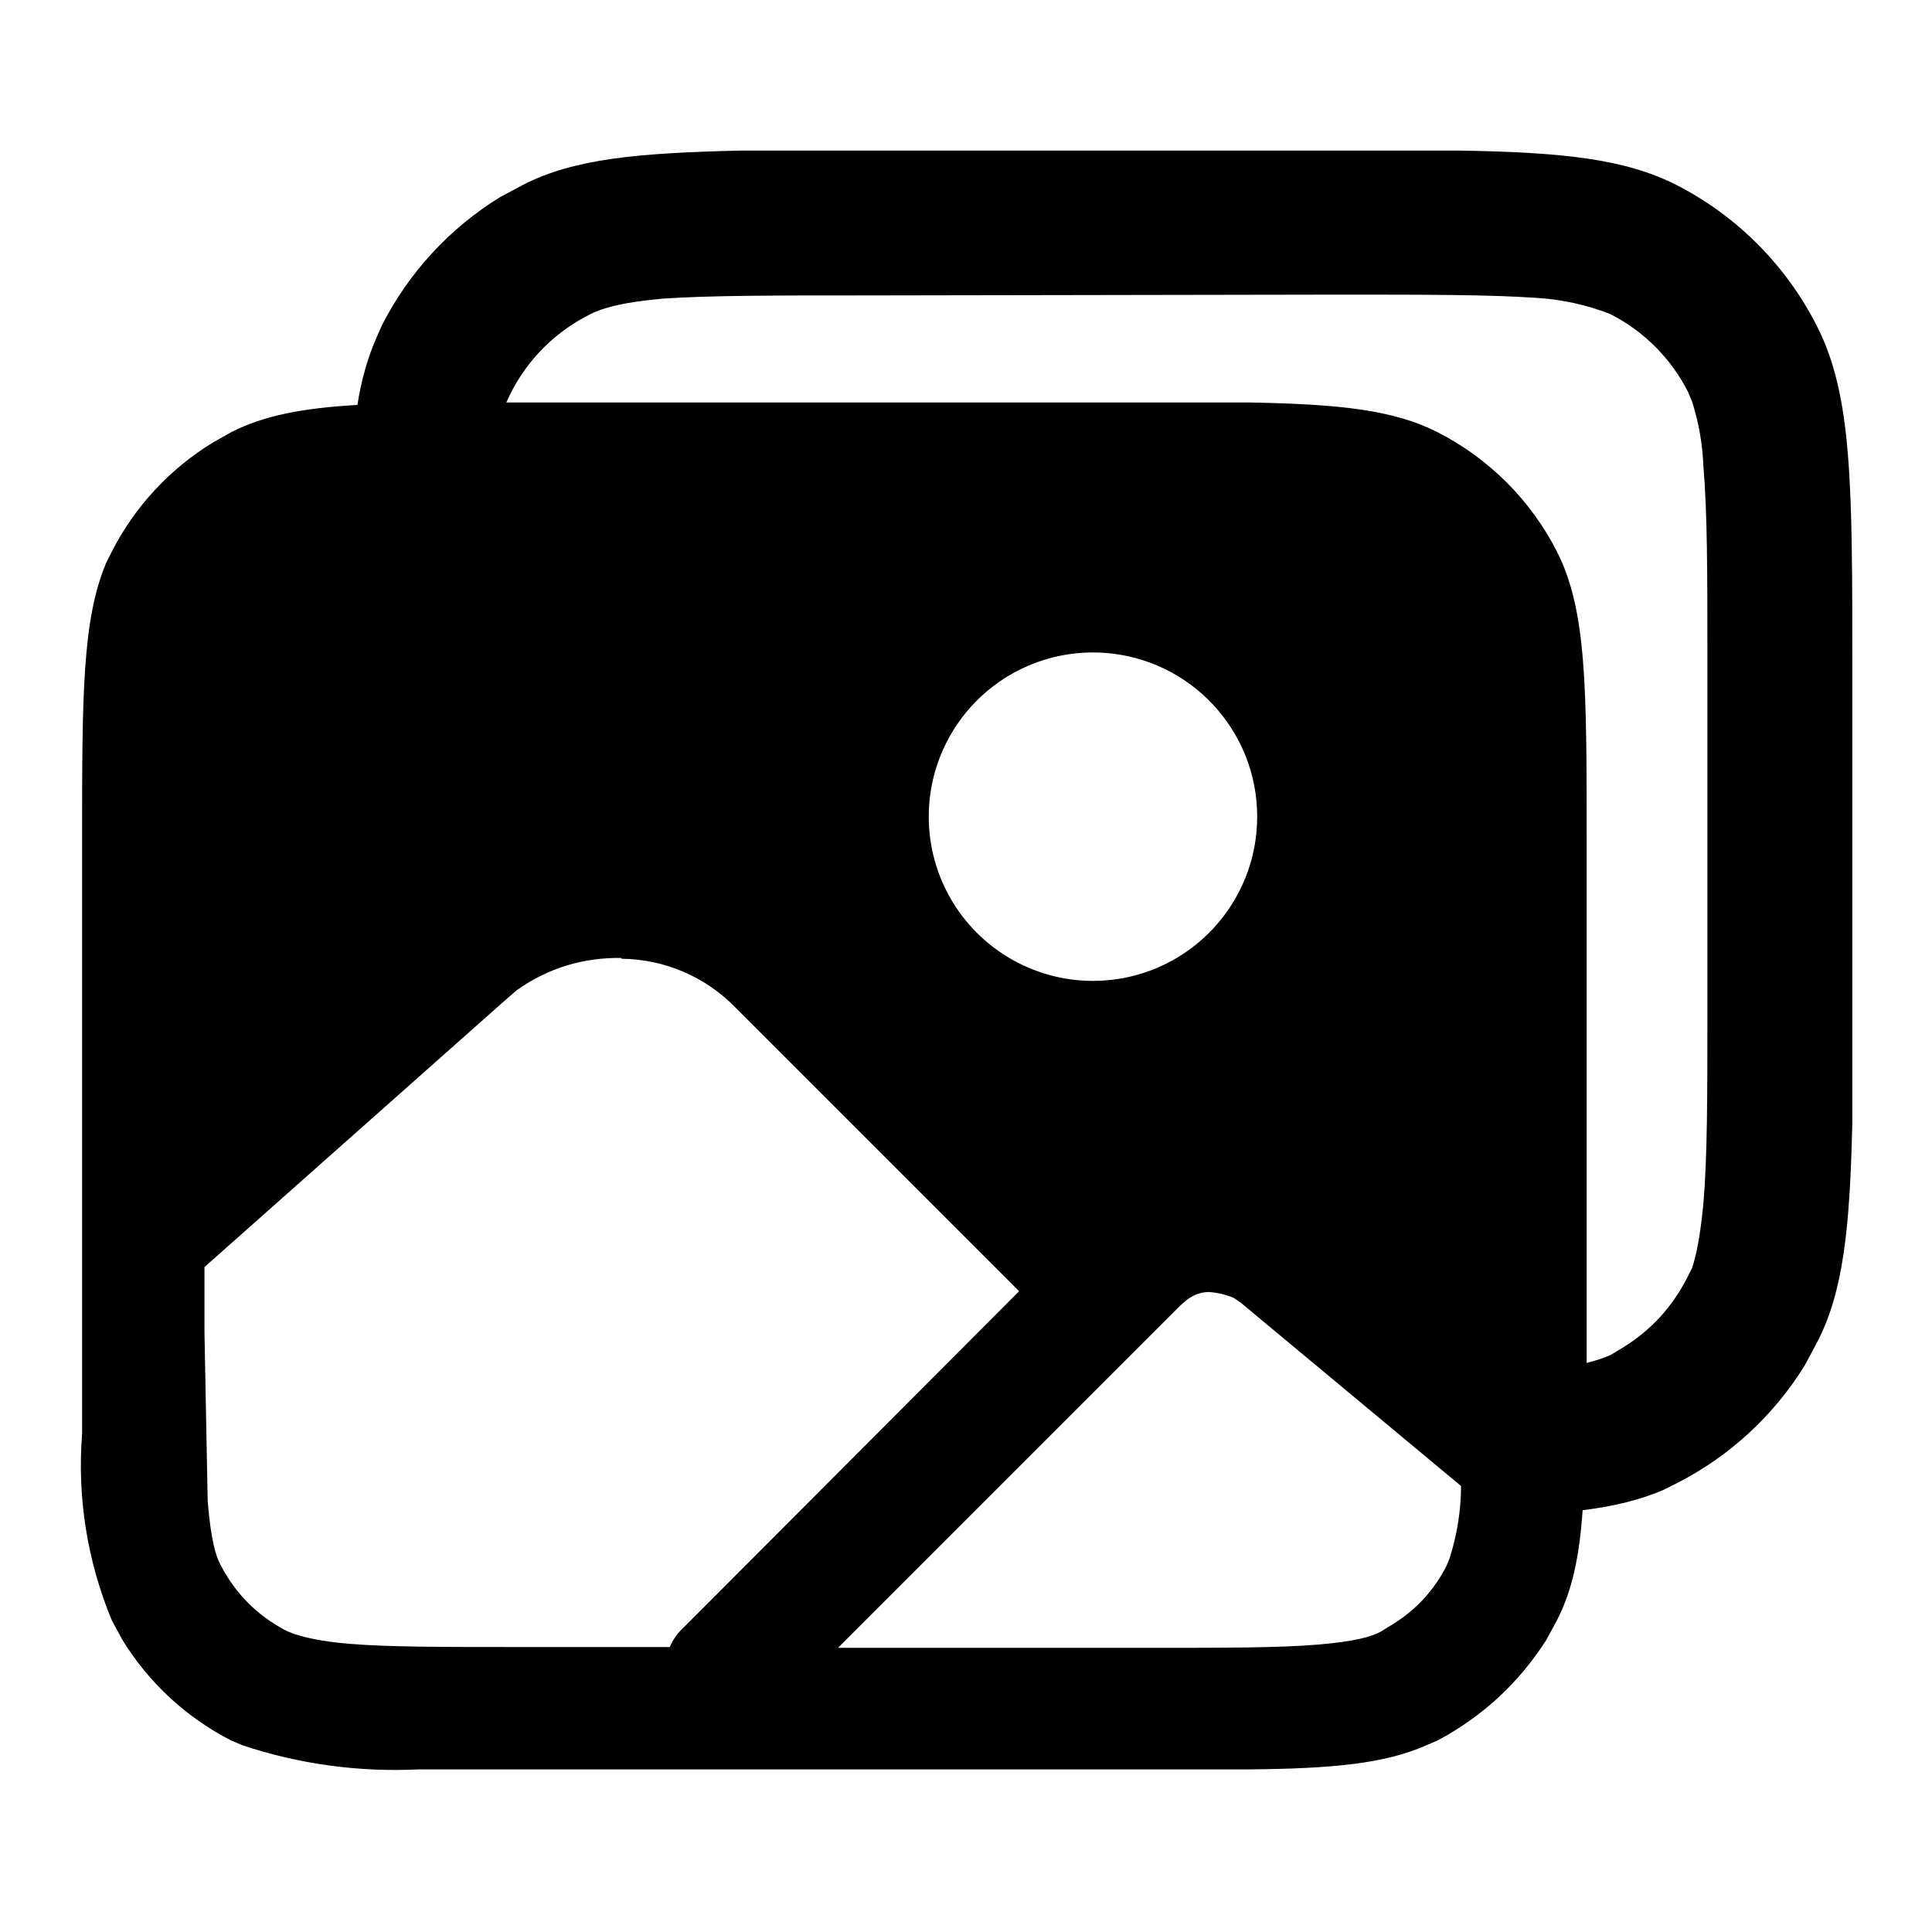
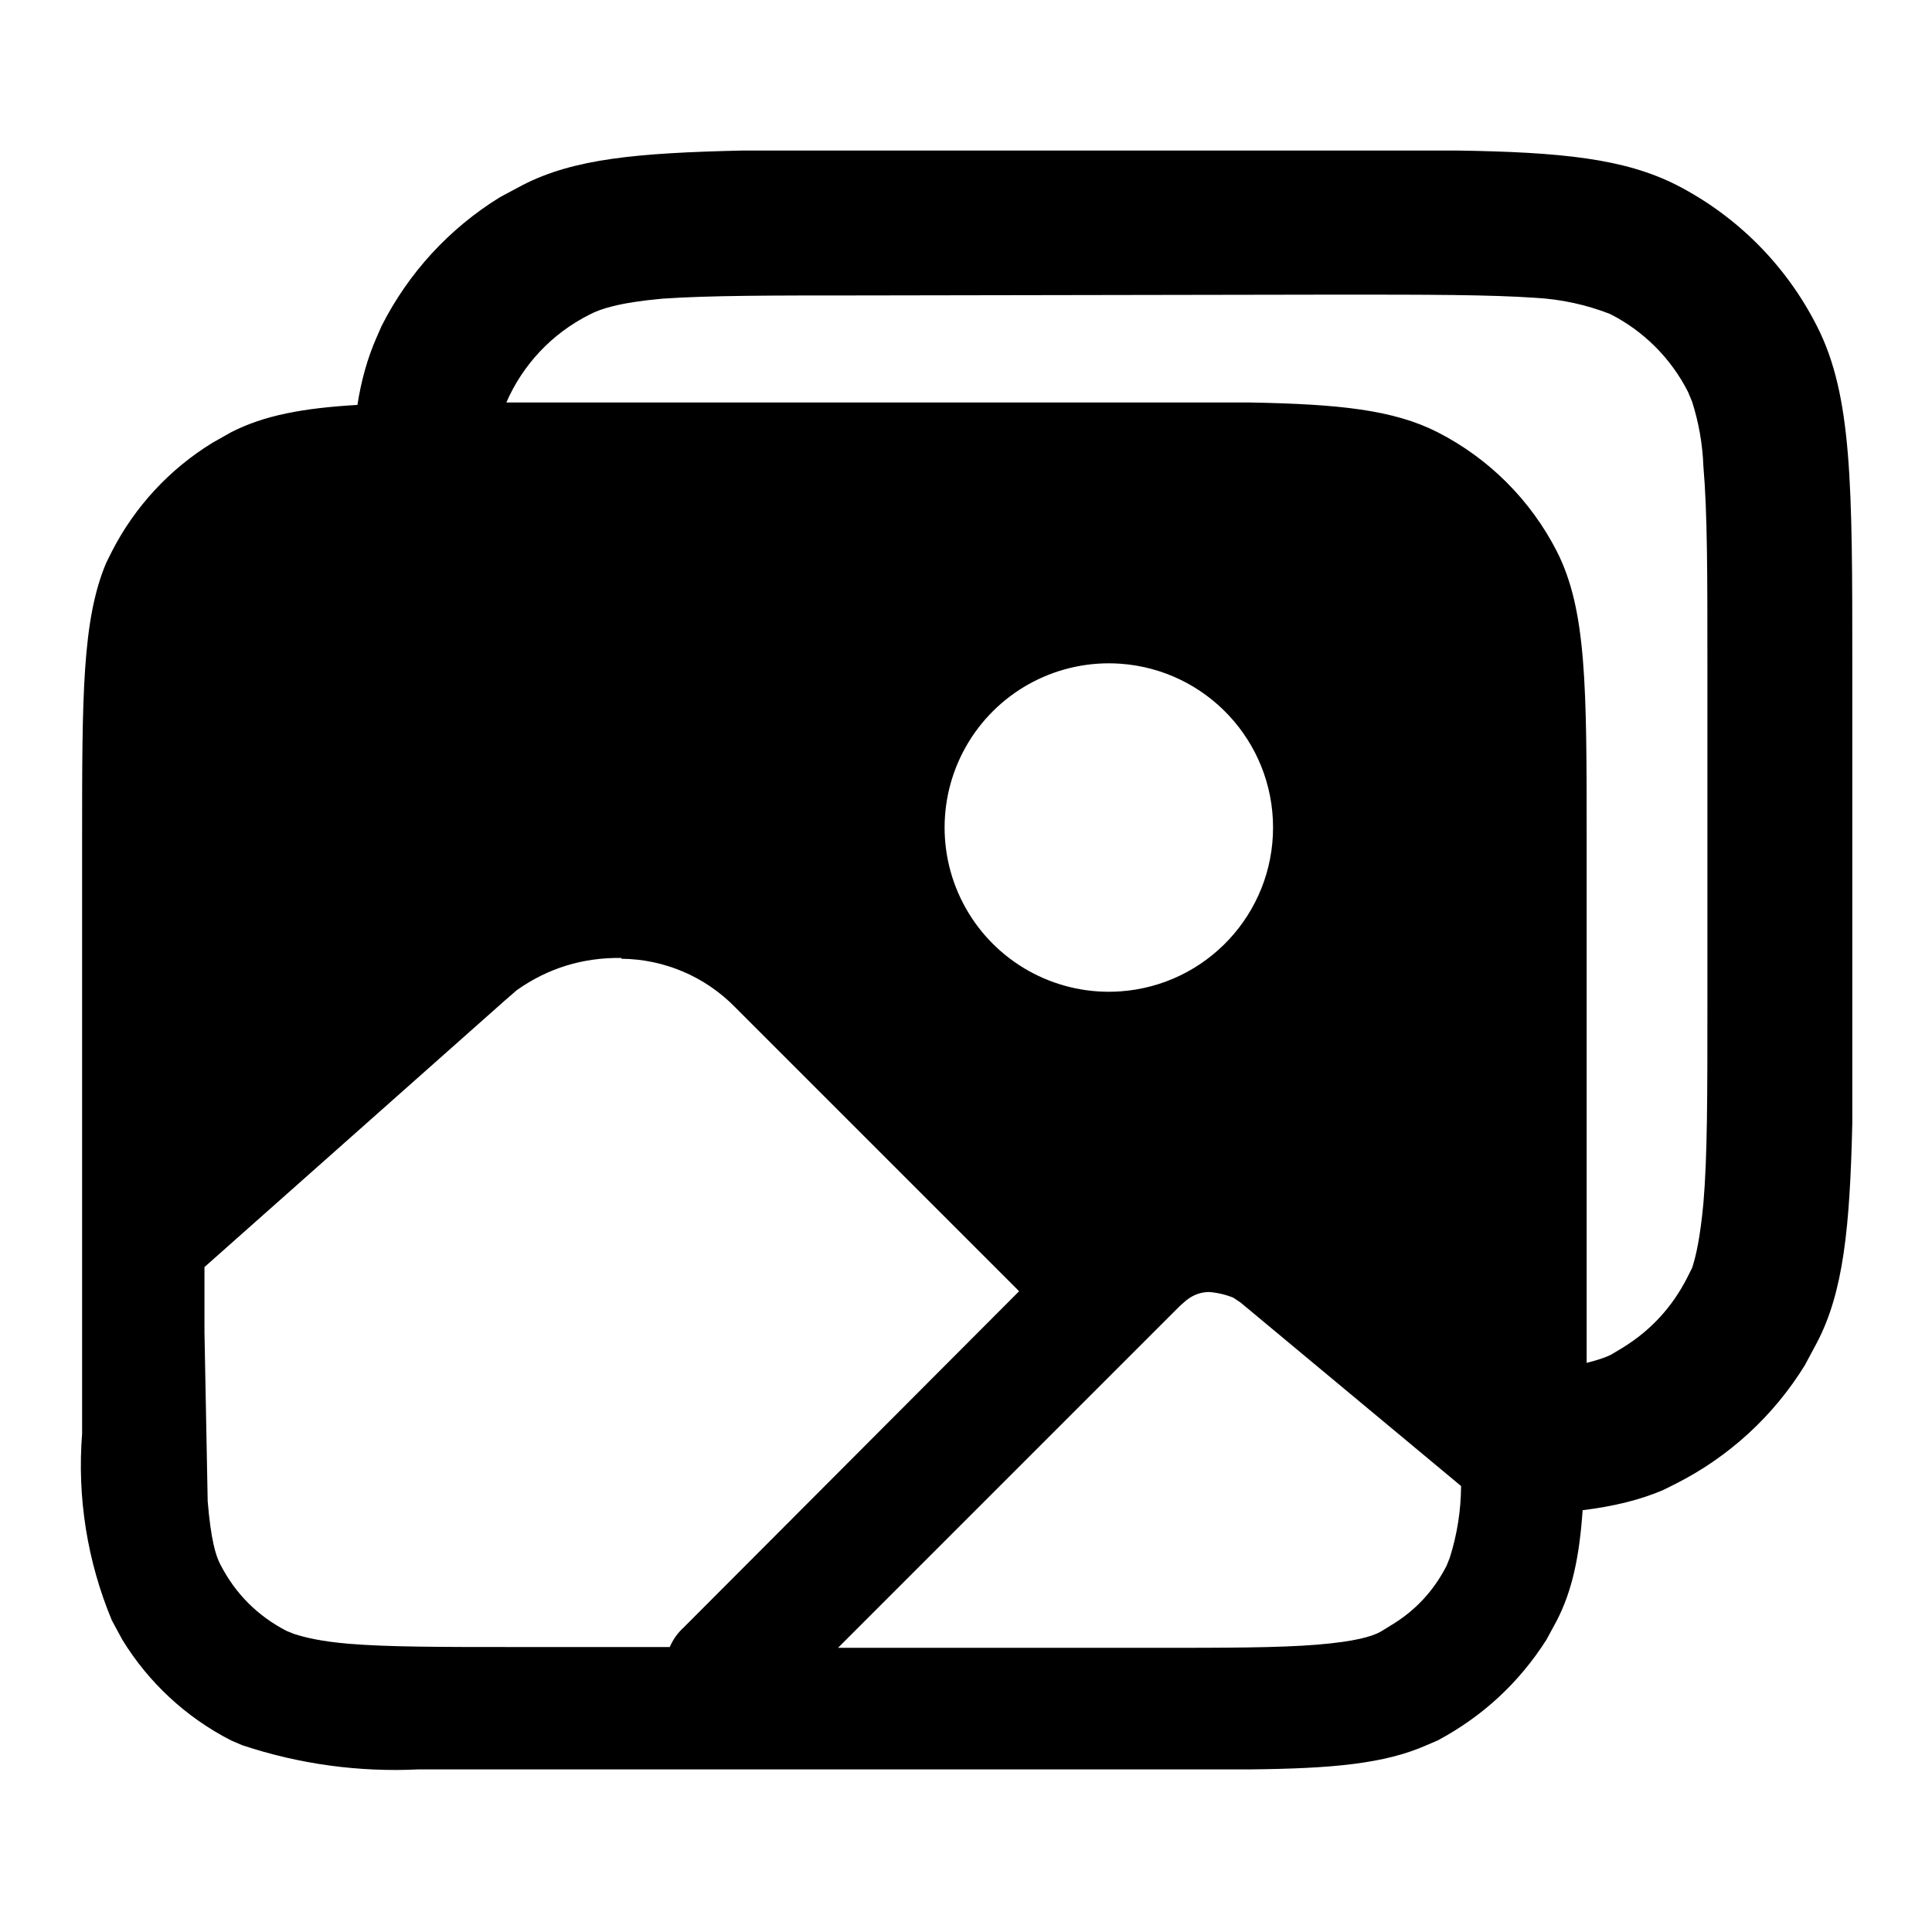
<svg xmlns="http://www.w3.org/2000/svg" viewBox="0 0 24 24" width="24" height="24">
-   <path fill-rule="evenodd" d="M18.1 1.87c1.3.02 2.08.1 2.73.43a4 4 0 0 1 1.74 1.75c.44.86.44 1.98.44 4.22v5.68c-.03 1.3-.11 2.1-.44 2.73l-.15.28a4 4 0 0 1-1.6 1.47l-.16.08q-.42.18-1 .25c-.04.58-.13 1-.32 1.37l-.13.24q-.51.8-1.35 1.25l-.14.06c-.52.23-1.17.29-2.19.3H5.2a6 6 0 0 1-2.19-.3l-.14-.06a3.4 3.4 0 0 1-1.35-1.25l-.13-.24a5 5 0 0 1-.37-2.32v-7.38c0-1.78 0-2.73.3-3.44l.07-.14A3.4 3.4 0 0 1 2.64 5.5l.23-.13c.41-.21.89-.3 1.57-.34q.07-.45.23-.82l.07-.16a4 4 0 0 1 1.47-1.6l.28-.15c.64-.33 1.43-.4 2.73-.43h8.87M7.72 11.9q-.72-.01-1.3.4l-.15.13-3.73 3.31v.81l.04 2.1c.04.48.1.68.16.79q.28.54.82.82l.1.04c.13.04.32.09.68.12.49.04 1.13.04 2.1.04h1.88q.06-.14.17-.24l4.17-4.18-3.53-3.53a2 2 0 0 0-1.41-.6m7.3 4.14q-.15 0-.28.1l-.08.07-4.25 4.25h3.85c.98 0 1.62 0 2.11-.04.47-.04.67-.1.78-.16l.13-.08q.45-.27.69-.74l.04-.1a3 3 0 0 0 .14-.89l-2.74-2.28-.09-.06a1 1 0 0 0-.3-.07m-4.3-12.38c-1.15 0-1.9 0-2.49.04-.55.05-.78.13-.91.2A2.2 2.2 0 0 0 6.29 5h9.24c1.1.02 1.78.09 2.33.37a3.4 3.4 0 0 1 1.48 1.48c.37.73.37 1.68.37 3.58v6.5q.2-.05.3-.1l.15-.09q.52-.32.8-.87l.06-.12c.05-.15.1-.38.14-.8.05-.58.05-1.33.05-2.48v-4.2c0-1.15 0-1.9-.05-2.48a3 3 0 0 0-.14-.8l-.05-.12A2.2 2.2 0 0 0 20 3.9a3 3 0 0 0-.92-.2c-.58-.04-1.33-.04-2.48-.04zm3 4.44a2.04 2.04 0 1 0 0 4.07 2.04 2.04 0 0 0 0-4.07" clip-rule="evenodd" />
+   <path fill-rule="evenodd" d="M18.1 1.87c1.3.02 2.08.1 2.73.43a4 4 0 0 1 1.74 1.75c.44.86.44 1.98.44 4.22v5.68c-.03 1.3-.11 2.1-.44 2.73l-.15.28a4 4 0 0 1-1.6 1.47l-.16.08q-.42.18-1 .25c-.04.58-.13 1-.32 1.37l-.13.24q-.51.8-1.35 1.25l-.14.06c-.52.23-1.17.29-2.19.3H5.2a6 6 0 0 1-2.19-.3l-.14-.06a3.4 3.4 0 0 1-1.35-1.25l-.13-.24a5 5 0 0 1-.37-2.32v-7.38c0-1.78 0-2.73.3-3.44l.07-.14A3.4 3.4 0 0 1 2.64 5.5l.23-.13c.41-.21.89-.3 1.57-.34q.07-.45.23-.82l.07-.16a4 4 0 0 1 1.47-1.6l.28-.15c.64-.33 1.43-.4 2.73-.43h8.87M7.72 11.9q-.72-.01-1.3.4l-.15.13-3.73 3.31v.81l.04 2.1c.04.48.1.68.16.79q.28.54.82.82l.1.04c.13.04.32.09.68.12.49.04 1.13.04 2.1.04h1.88q.06-.14.17-.24l4.17-4.18-3.53-3.53a2 2 0 0 0-1.41-.6m7.3 4.14q-.15 0-.28.1l-.08.07-4.25 4.25h3.85c.98 0 1.62 0 2.11-.04.47-.04.67-.1.78-.16l.13-.08q.45-.27.69-.74l.04-.1a3 3 0 0 0 .14-.89l-2.74-2.28-.09-.06a1 1 0 0 0-.3-.07m-4.3-12.38c-1.15 0-1.9 0-2.49.04-.55.05-.78.13-.91.2A2.2 2.2 0 0 0 6.29 5h9.24c1.1.02 1.78.09 2.33.37a3.4 3.4 0 0 1 1.48 1.48c.37.73.37 1.68.37 3.58v6.5q.2-.05.3-.1l.15-.09q.52-.32.8-.87l.06-.12c.05-.15.1-.38.14-.8.05-.58.05-1.33.05-2.48v-4.2c0-1.15 0-1.9-.05-2.48a3 3 0 0 0-.14-.8l-.05-.12A2.2 2.2 0 0 0 20 3.9a3 3 0 0 0-.92-.2c-.58-.04-1.33-.04-2.48-.04zM13.917 8.245A2.04 2.04 0 1 0 13.917 12.315A2.04 2.04 0 0 0 13.917 8.245" clip-rule="evenodd" />
</svg>
